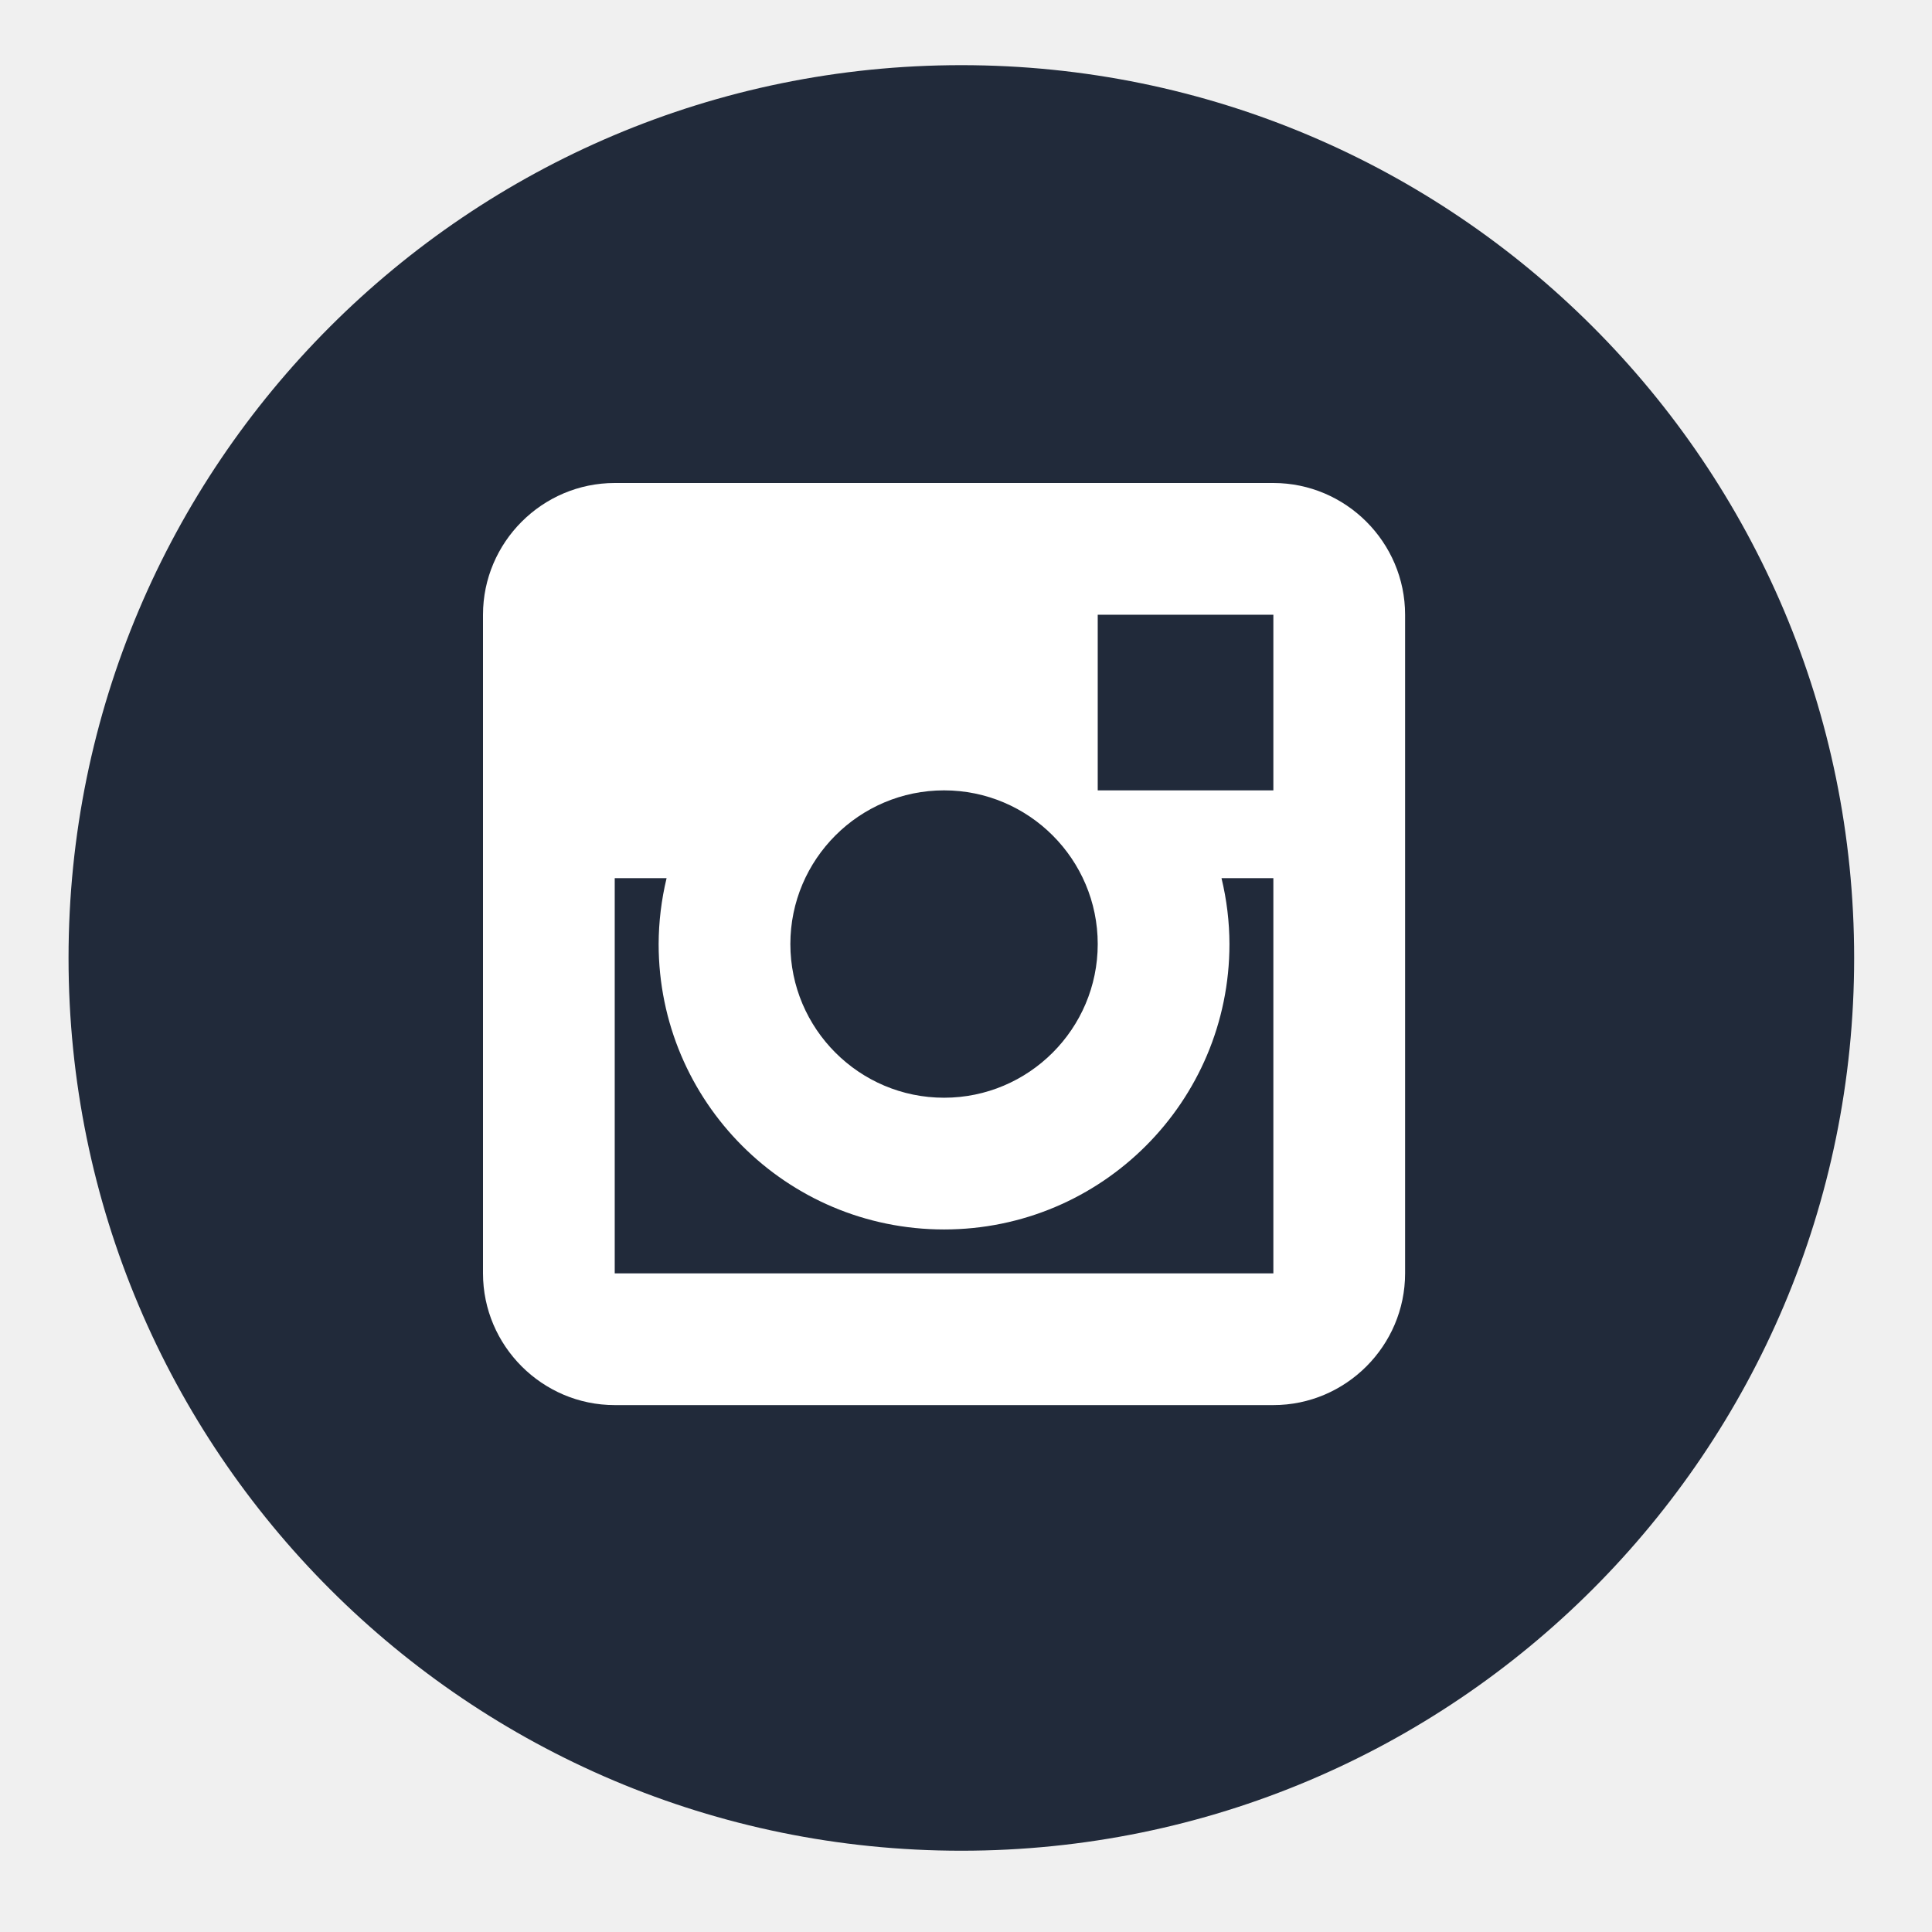
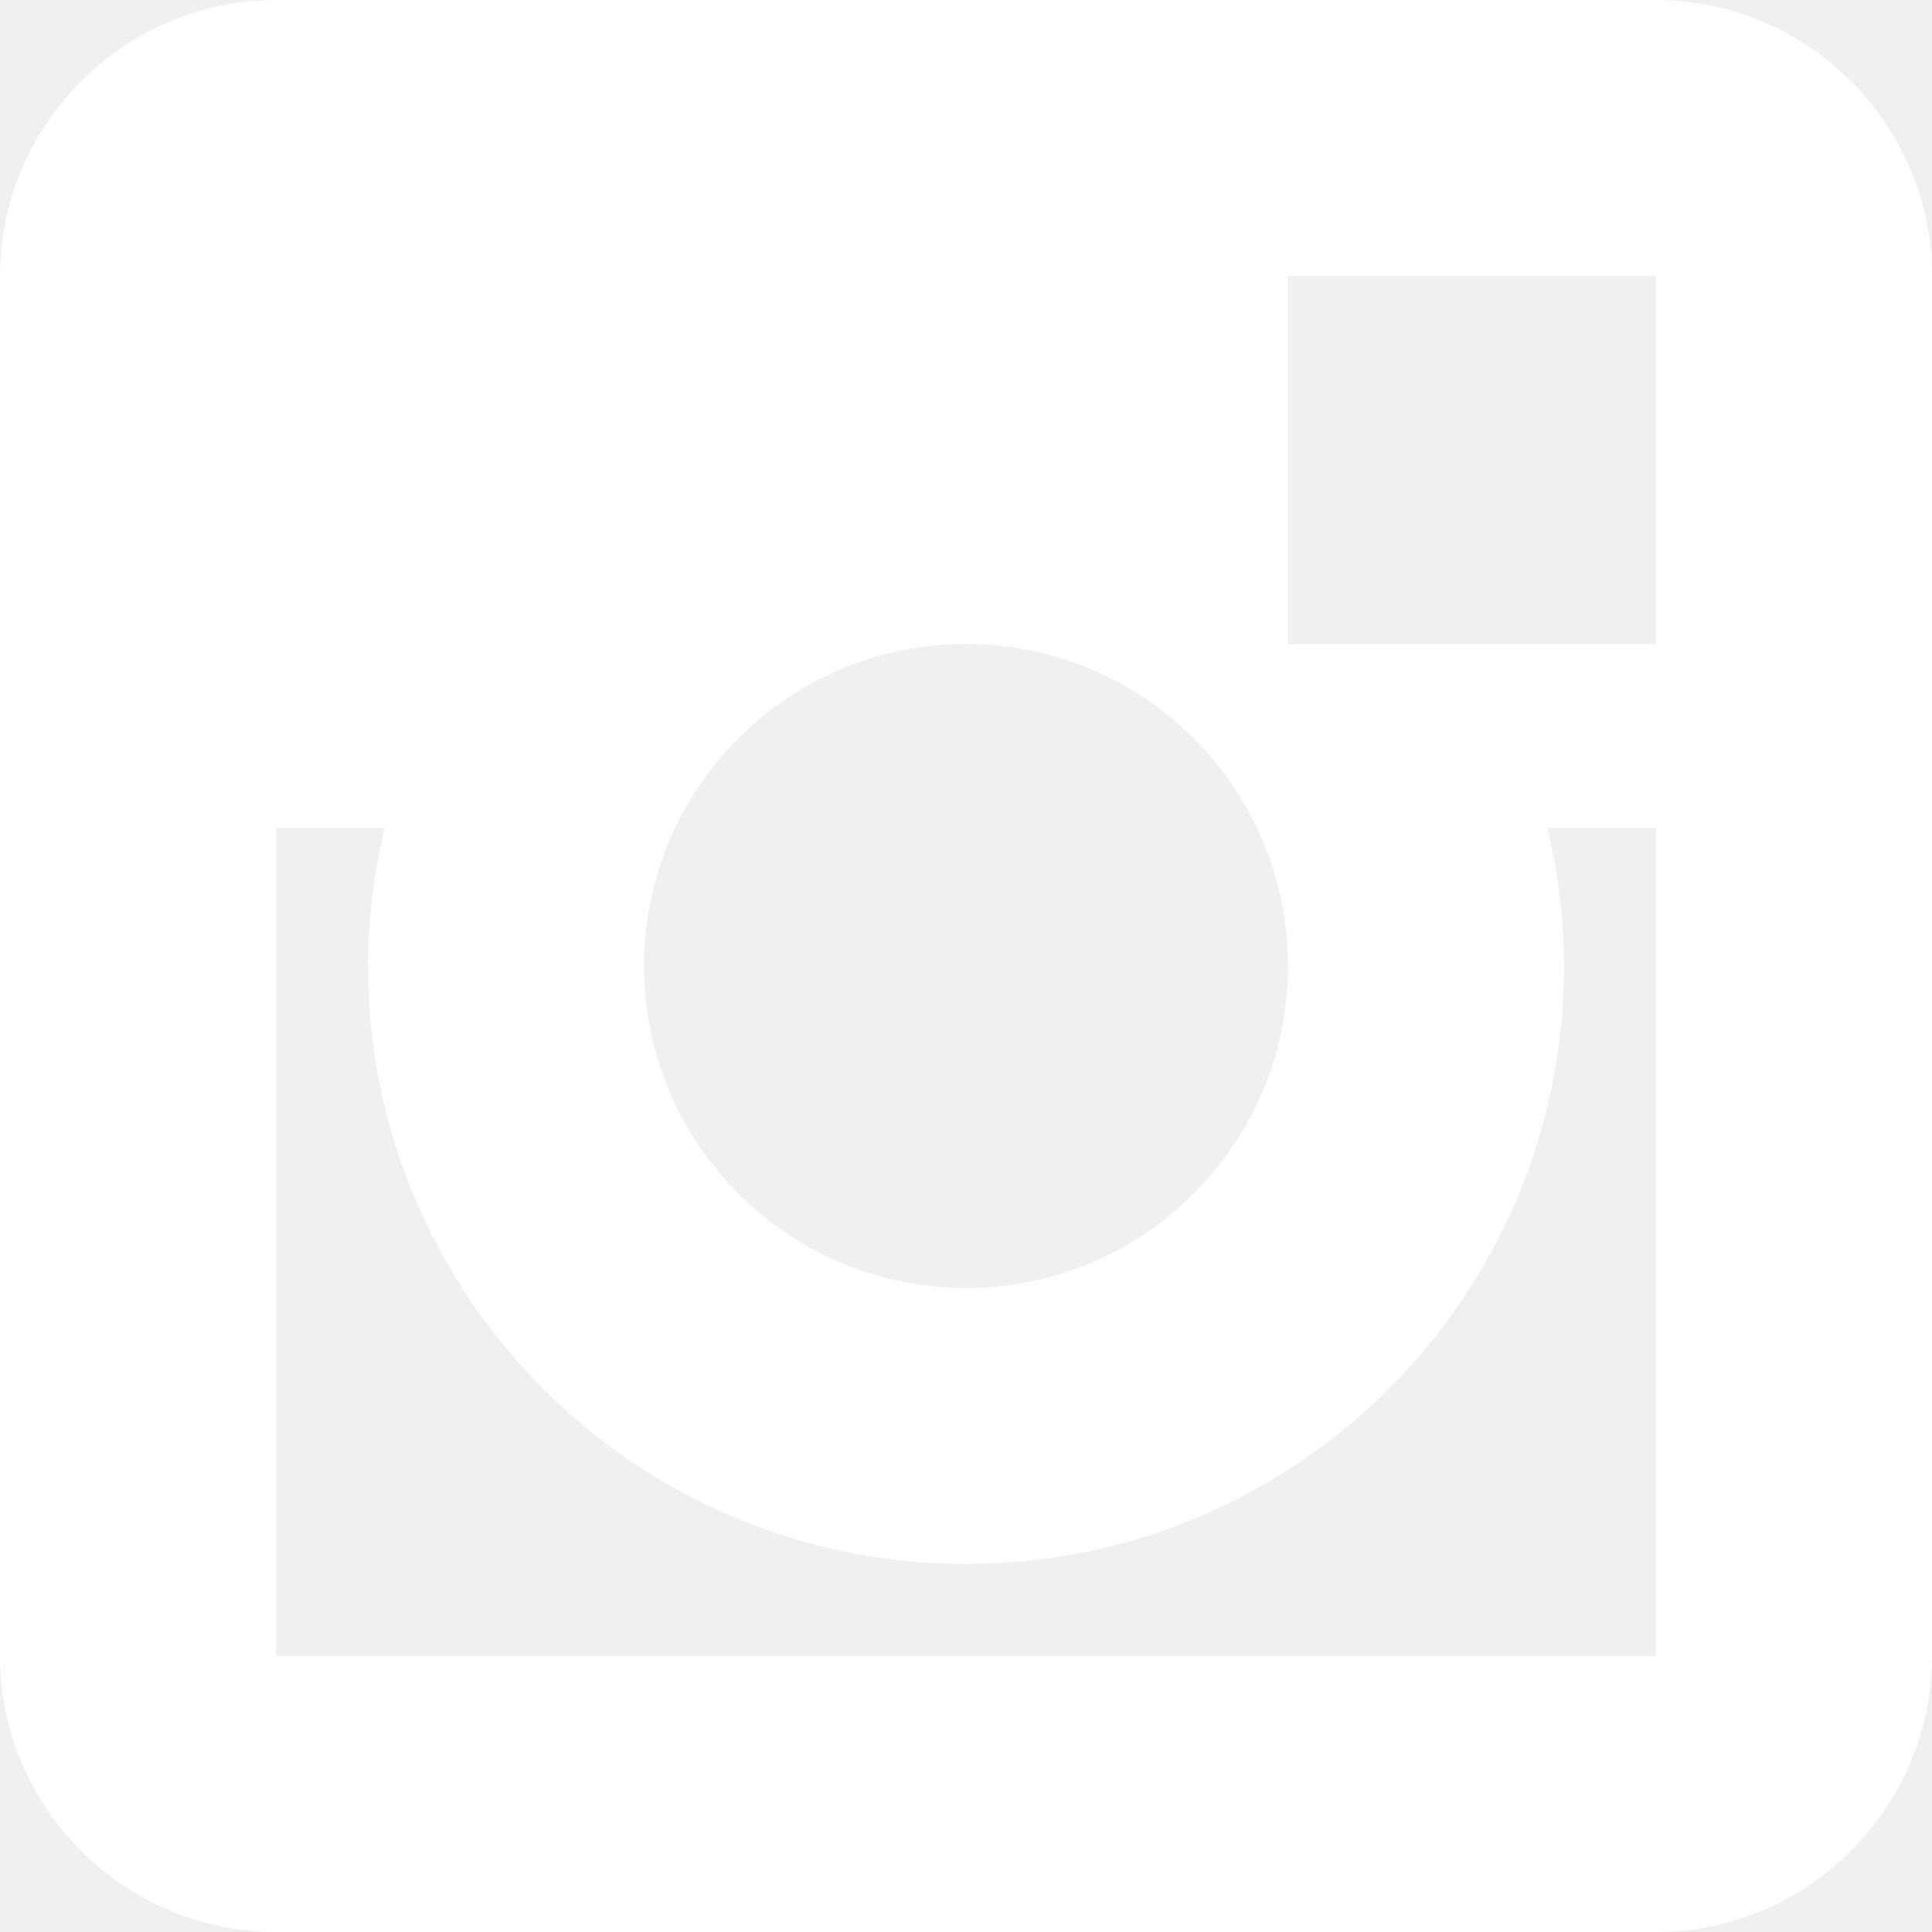
- <svg xmlns="http://www.w3.org/2000/svg" width="44" height="44" fill="none">
-   <path fill-rule="evenodd" clip-rule="evenodd" d="M21.894 1.484c11.229 0 20.333 9.103 20.333 20.333 0 11.229-9.103 20.332-20.333 20.332S1.561 33.046 1.561 21.817c0-11.23 9.103-20.333 20.333-20.333z" fill="#212A3A" />
-   <path fill-rule="evenodd" clip-rule="evenodd" d="M14 11h15c1.65 0 3 1.35 3 3v15c0 1.65-1.35 3-3 3H14c-1.65 0-3-1.35-3-3V14c0-1.65 1.35-3 3-3zm11 10.5c0-1.93-1.57-3.5-3.5-3.5S18 19.57 18 21.5s1.57 3.5 3.5 3.5 3.5-1.57 3.5-3.5zM14 29v-9h1.181A6.507 6.507 0 0015 21.5c0 3.59 2.91 6.5 6.5 6.5s6.5-2.91 6.5-6.5a6.451 6.451 0 00-.181-1.5H29v9H14zm11-11h4v-4h-4v4z" fill="#fff" />
+ <svg xmlns="http://www.w3.org/2000/svg" width="21" height="21" viewBox="0 0 21 21" fill="none">
+   <path fill-rule="evenodd" clip-rule="evenodd" d="M3 0H18C19.65 0 21 1.35 21 3V18C21 19.65 19.65 21 18 21H3C1.35 21 0 19.65 0 18V3C0 1.35 1.35 0 3 0ZM14 10.5C14 8.57 12.43 7 10.5 7C8.57 7 7 8.57 7 10.5C7 12.43 8.57 14 10.5 14C12.43 14 14 12.43 14 10.5ZM3 18V9H4.181C4.063 9.491 4.002 9.995 4 10.5C4 14.09 6.91 17 10.5 17C14.09 17 17 14.09 17 10.5C16.999 9.995 16.938 9.491 16.819 9H18V18H3ZM14 7H18V3H14V7Z" fill="white" />
</svg>
